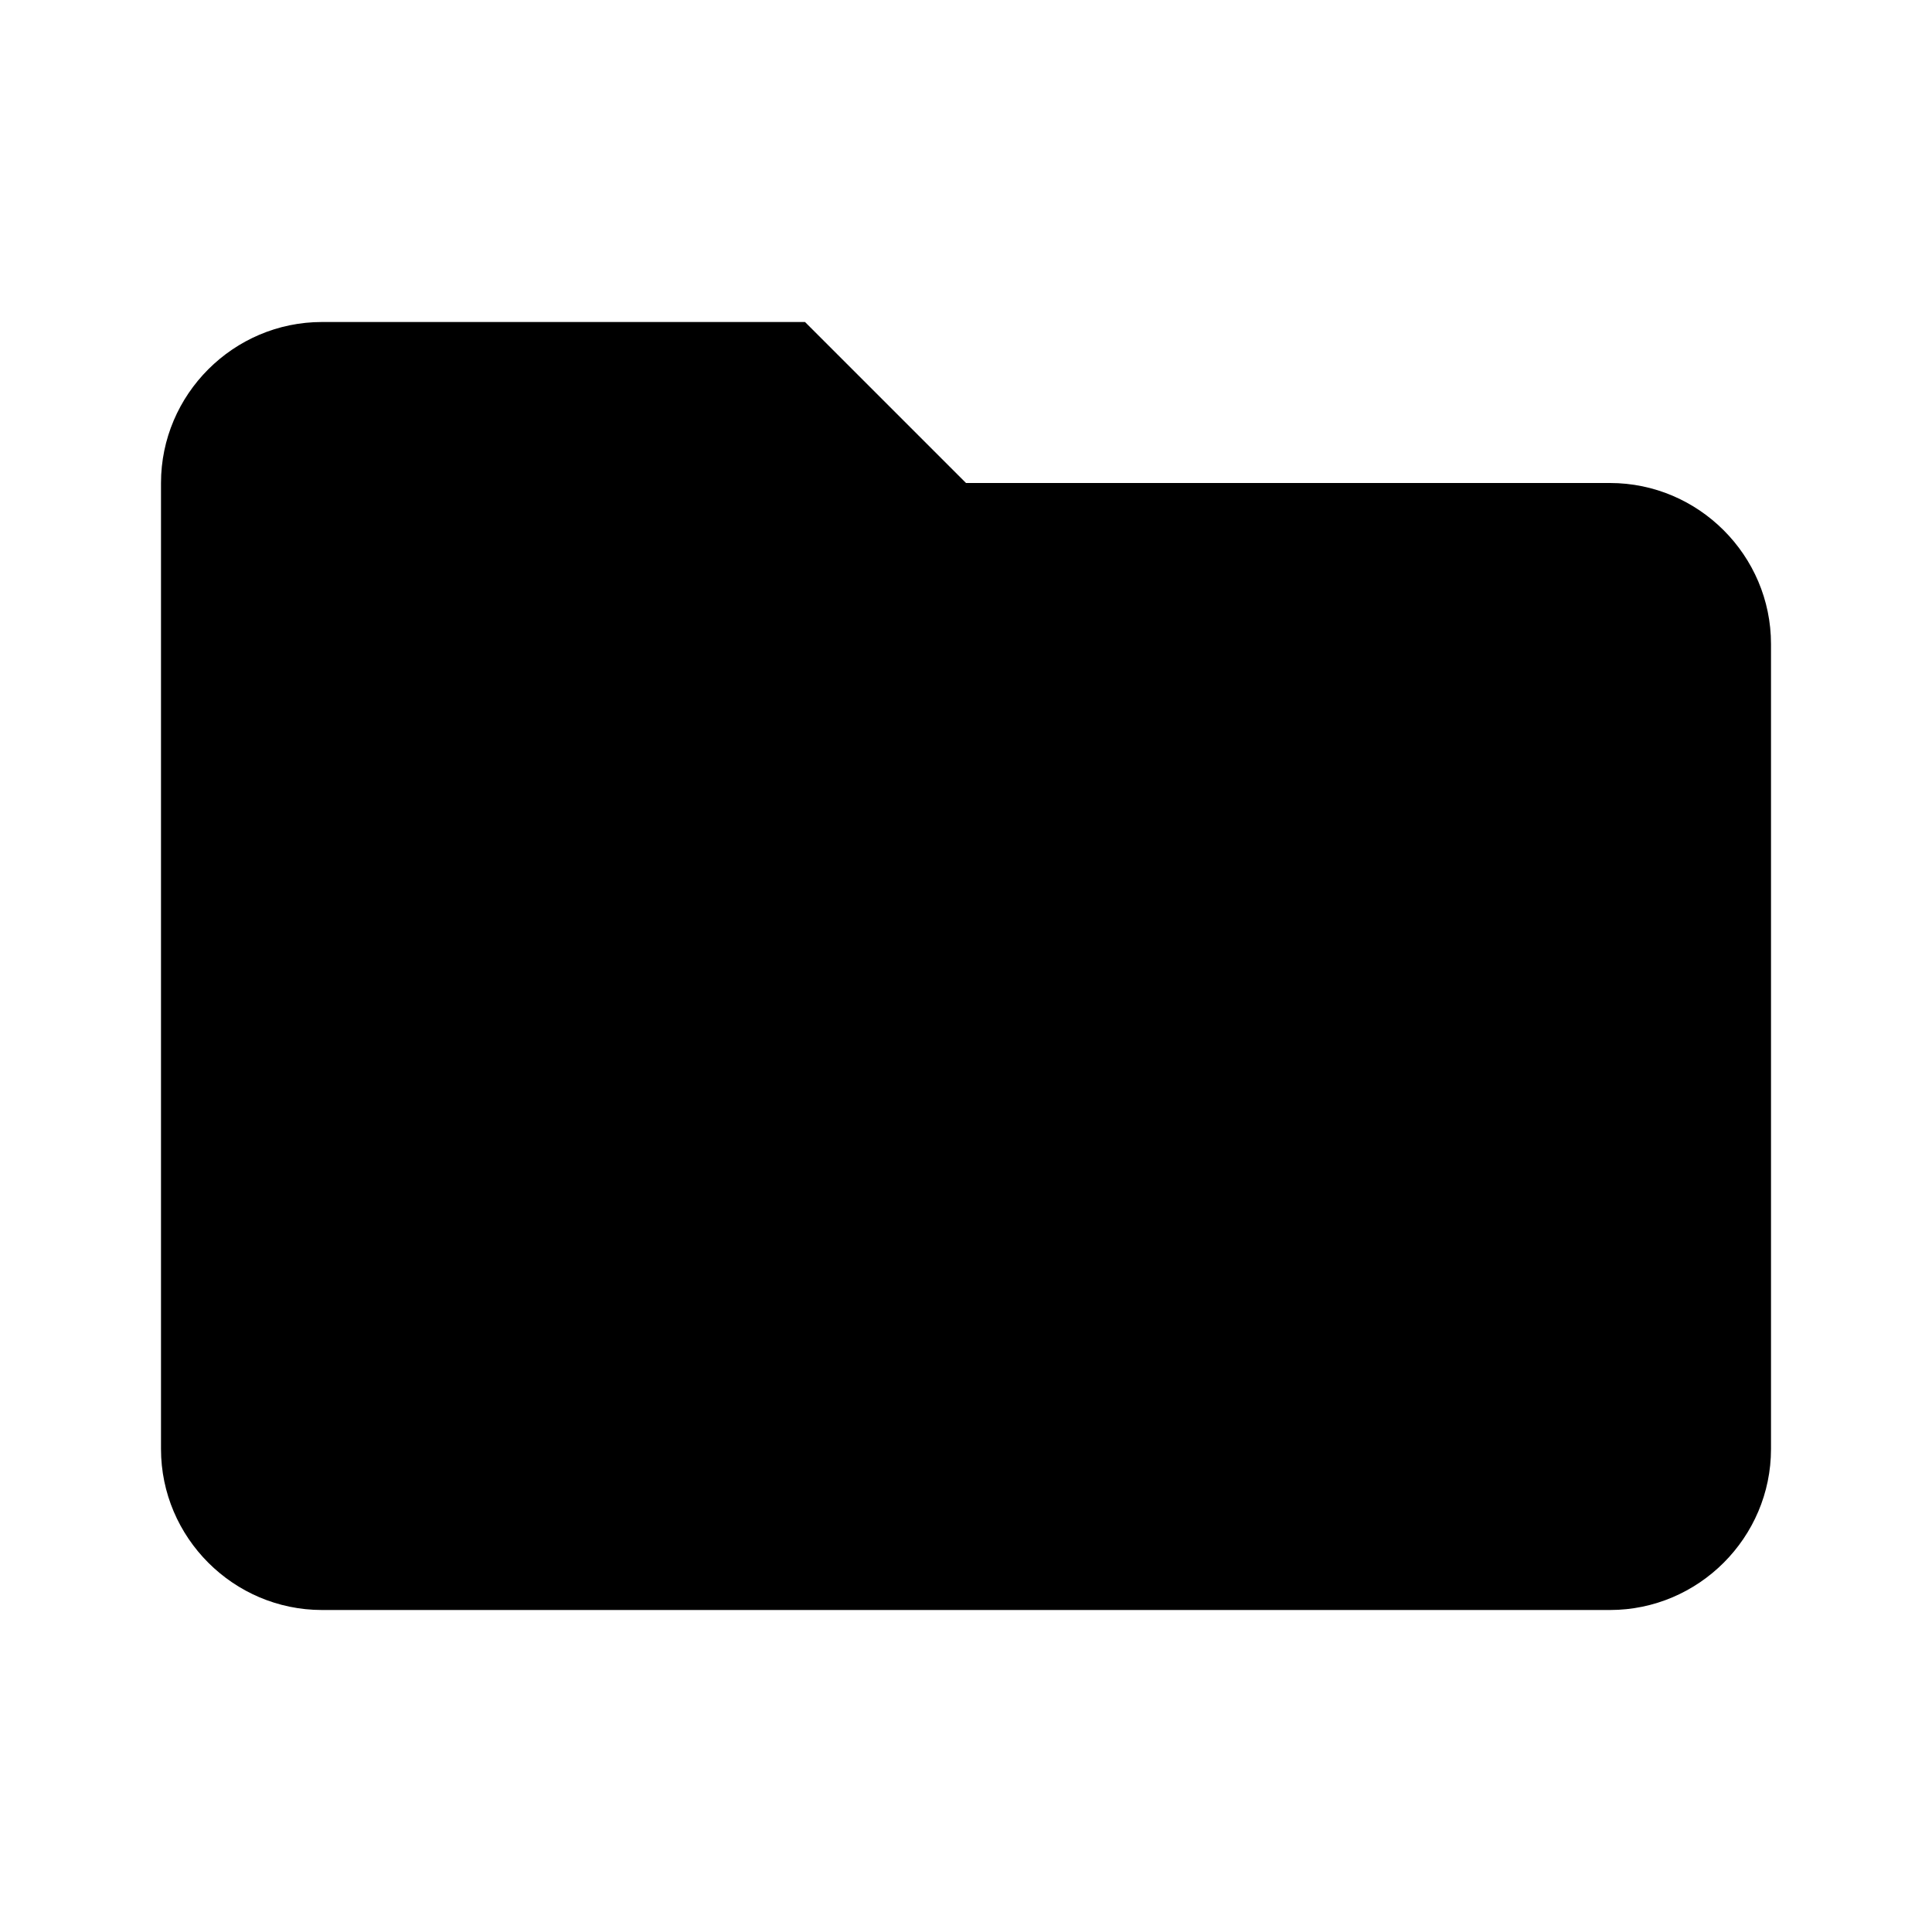
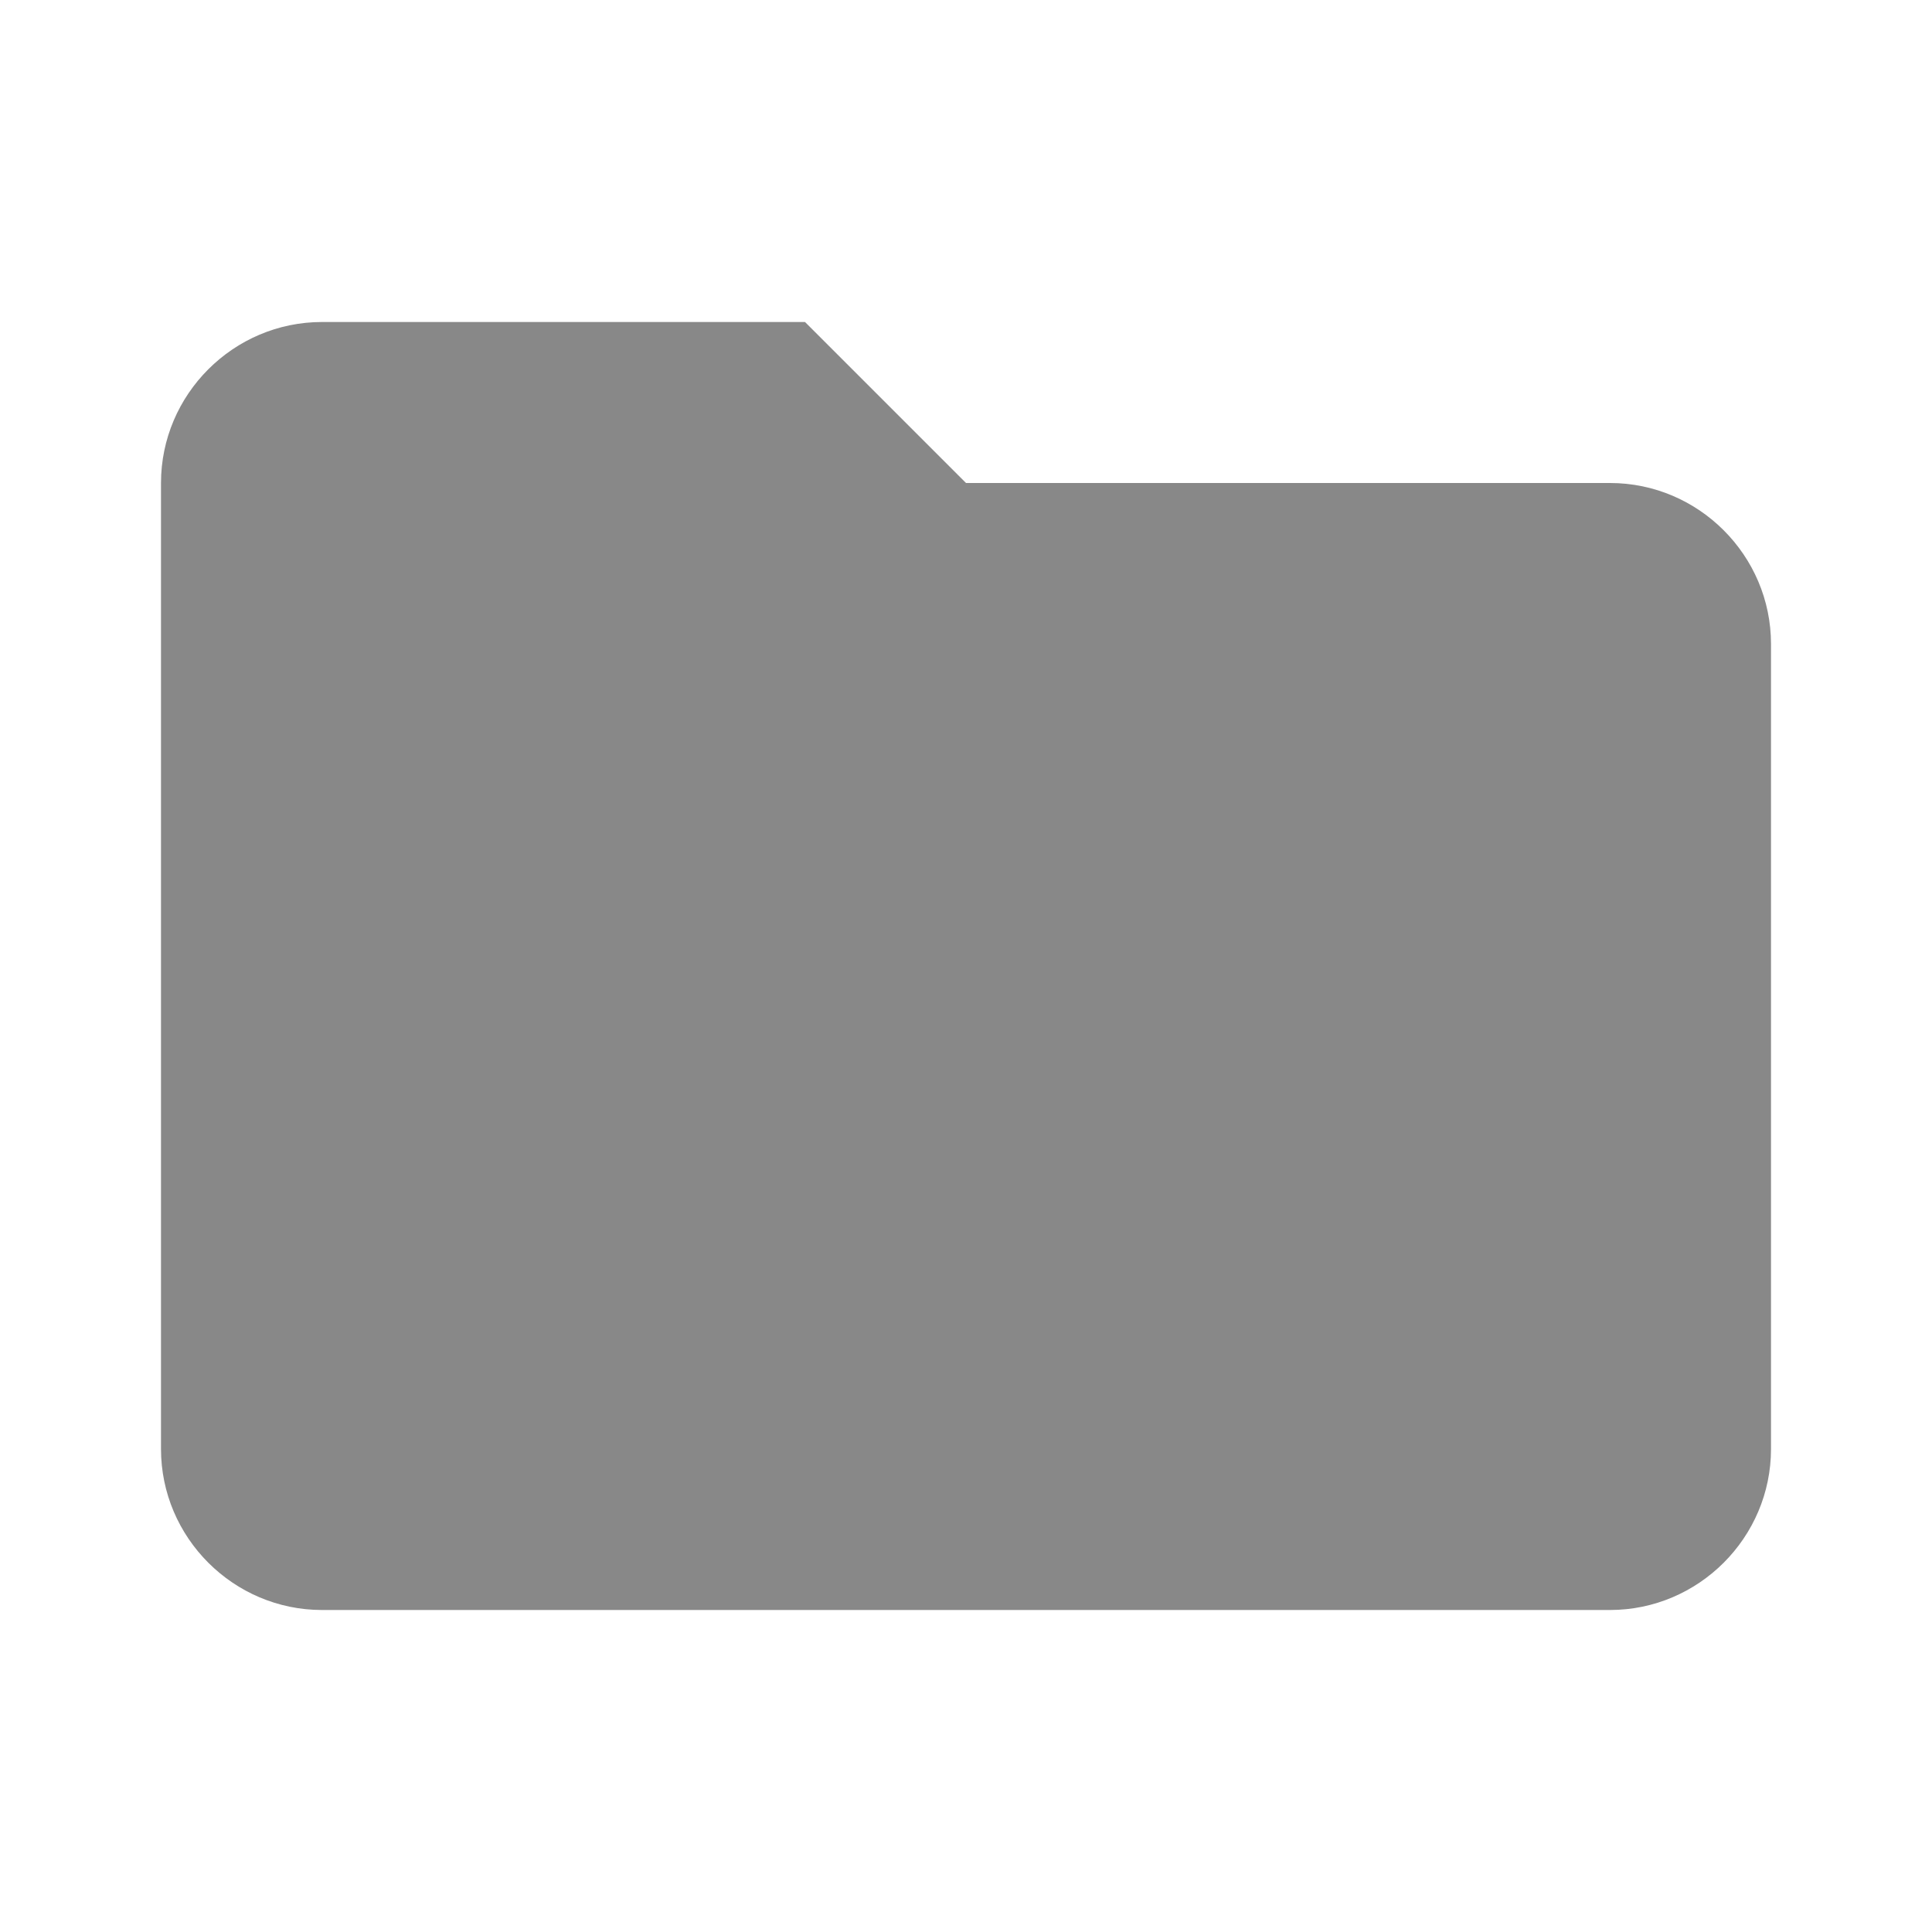
- <svg xmlns="http://www.w3.org/2000/svg" fill="#000000" viewBox="0 0 24 24" width="24px" height="24px">
+ <svg xmlns="http://www.w3.org/2000/svg" fill="#888888" viewBox="0 0 24 24" width="24px" height="24px">
  <path d="M20,6h-8l-2-2H4C2.9,4,2,4.9,2,6v12c0,1.1,0.9,2,2,2h16c1.1,0,2-0.9,2-2V8C22,6.9,21.1,6,20,6z" />
</svg>
